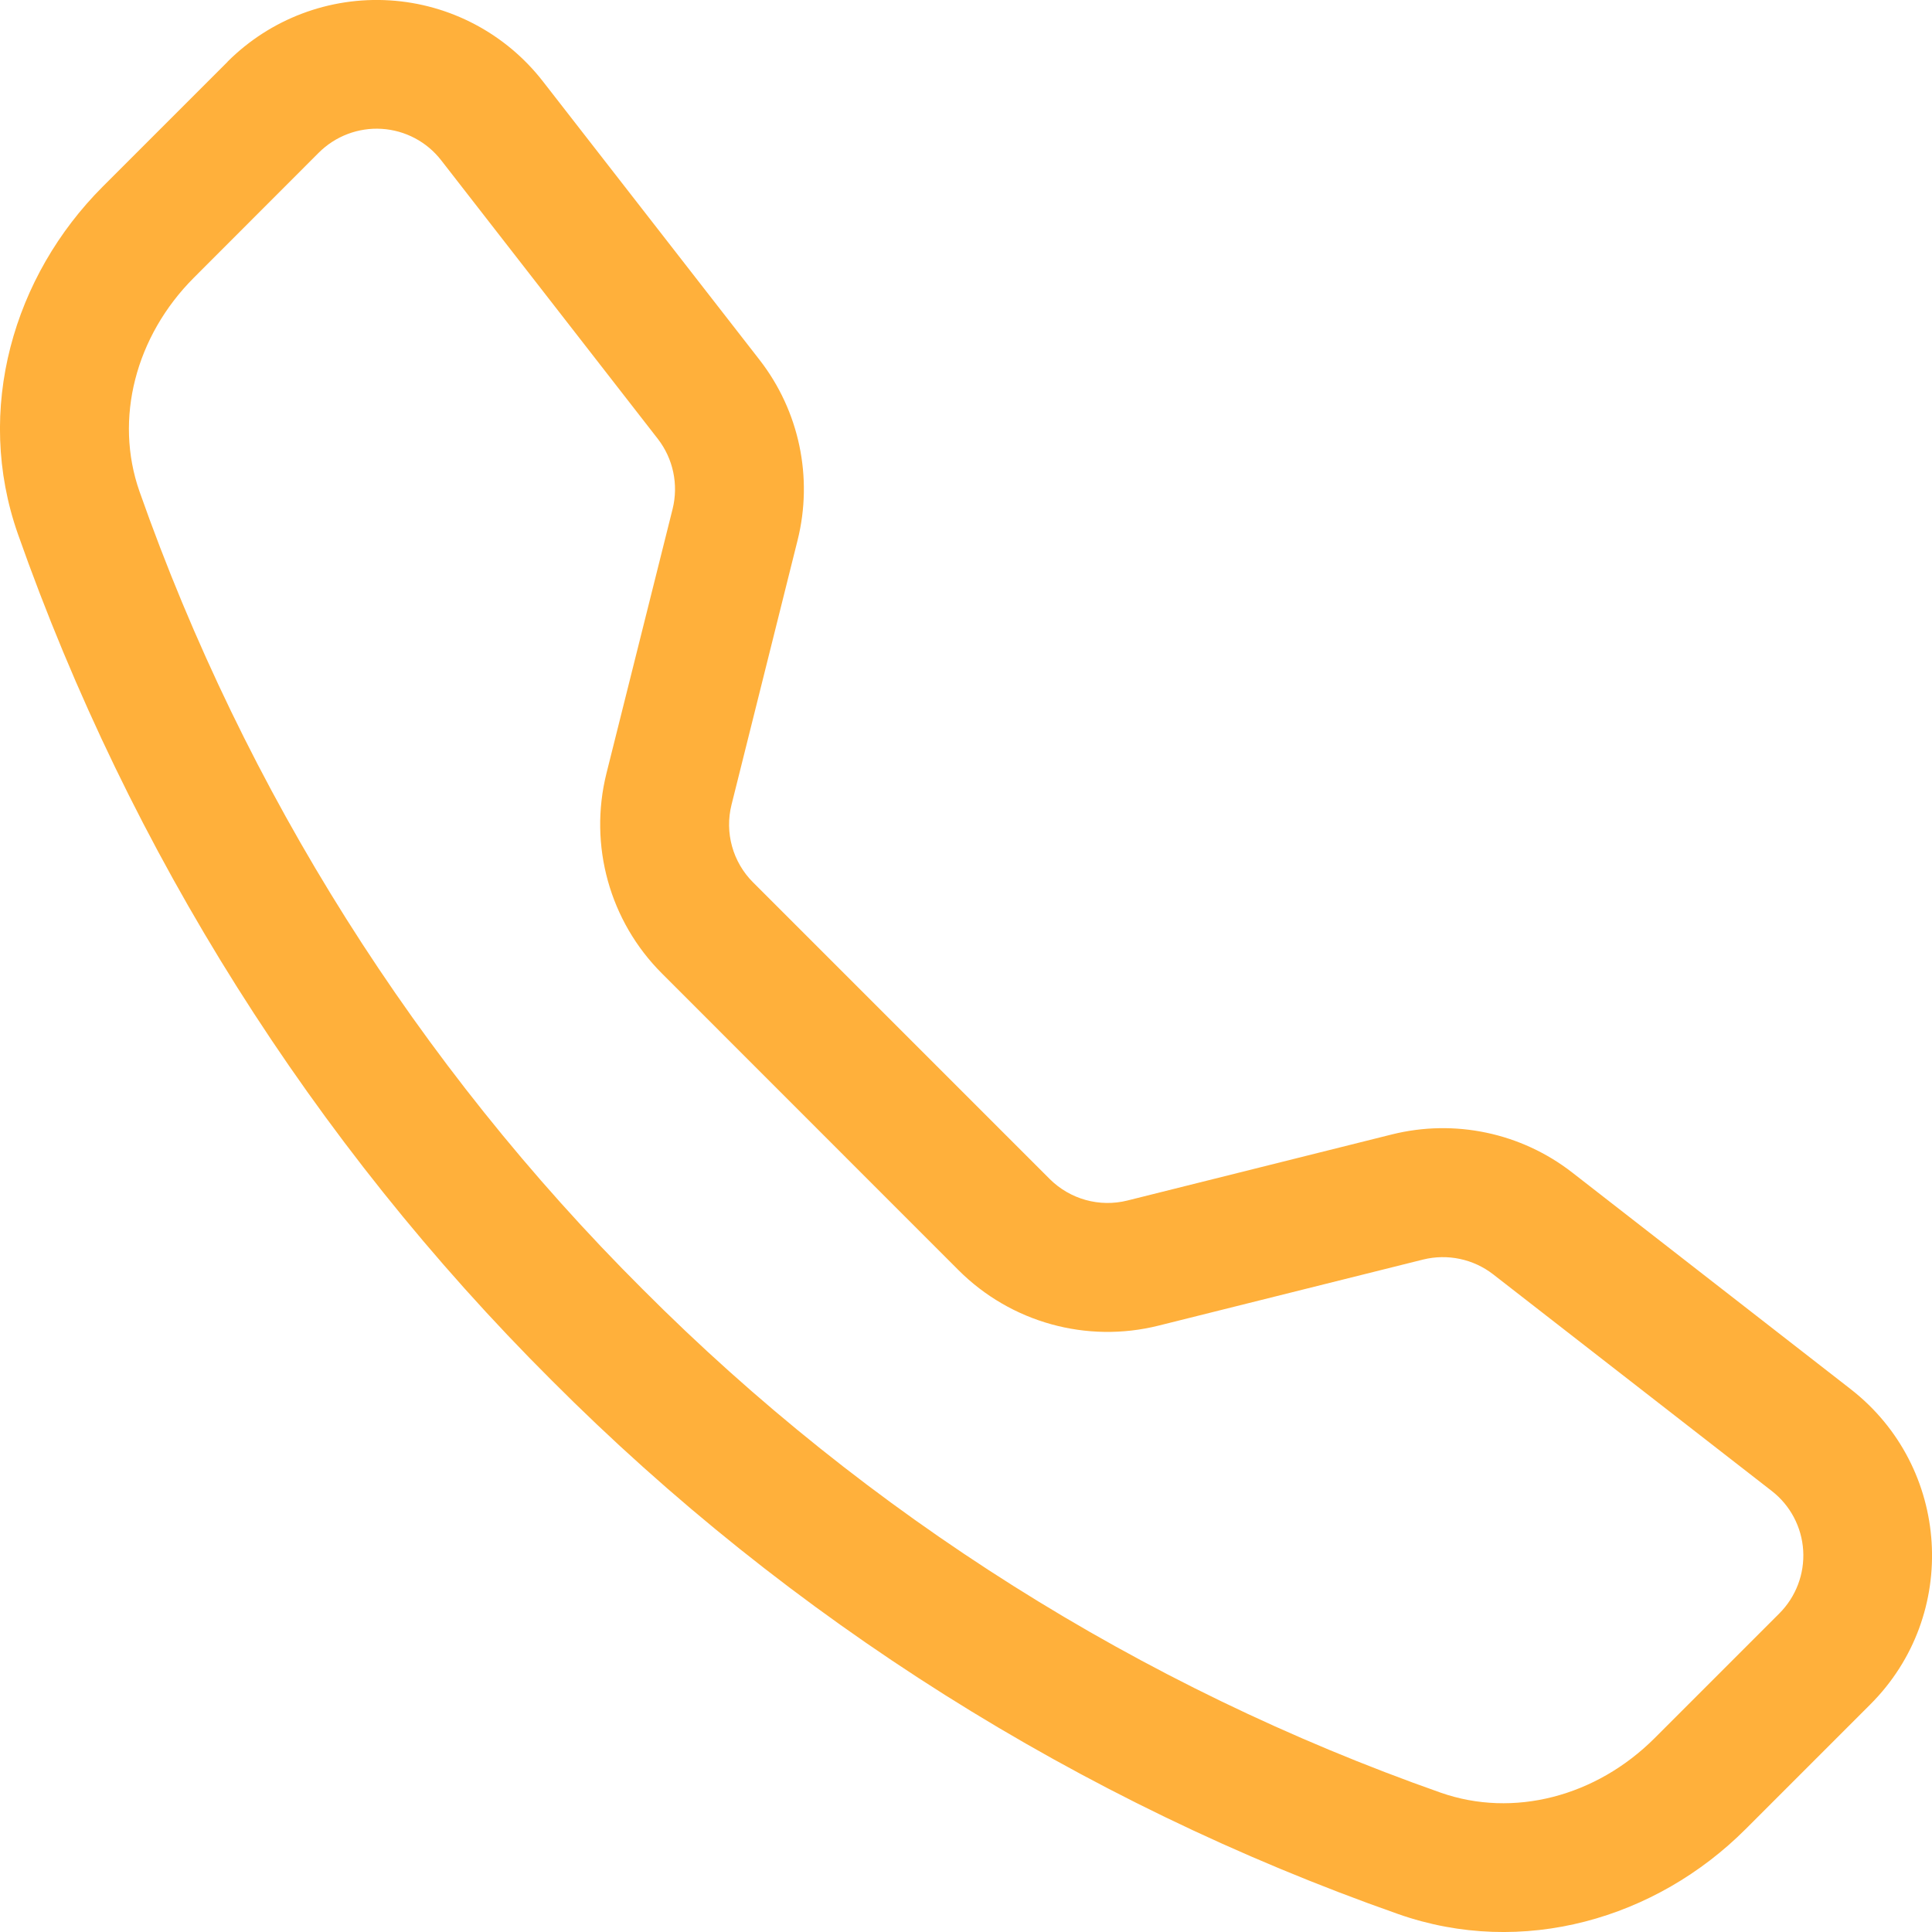
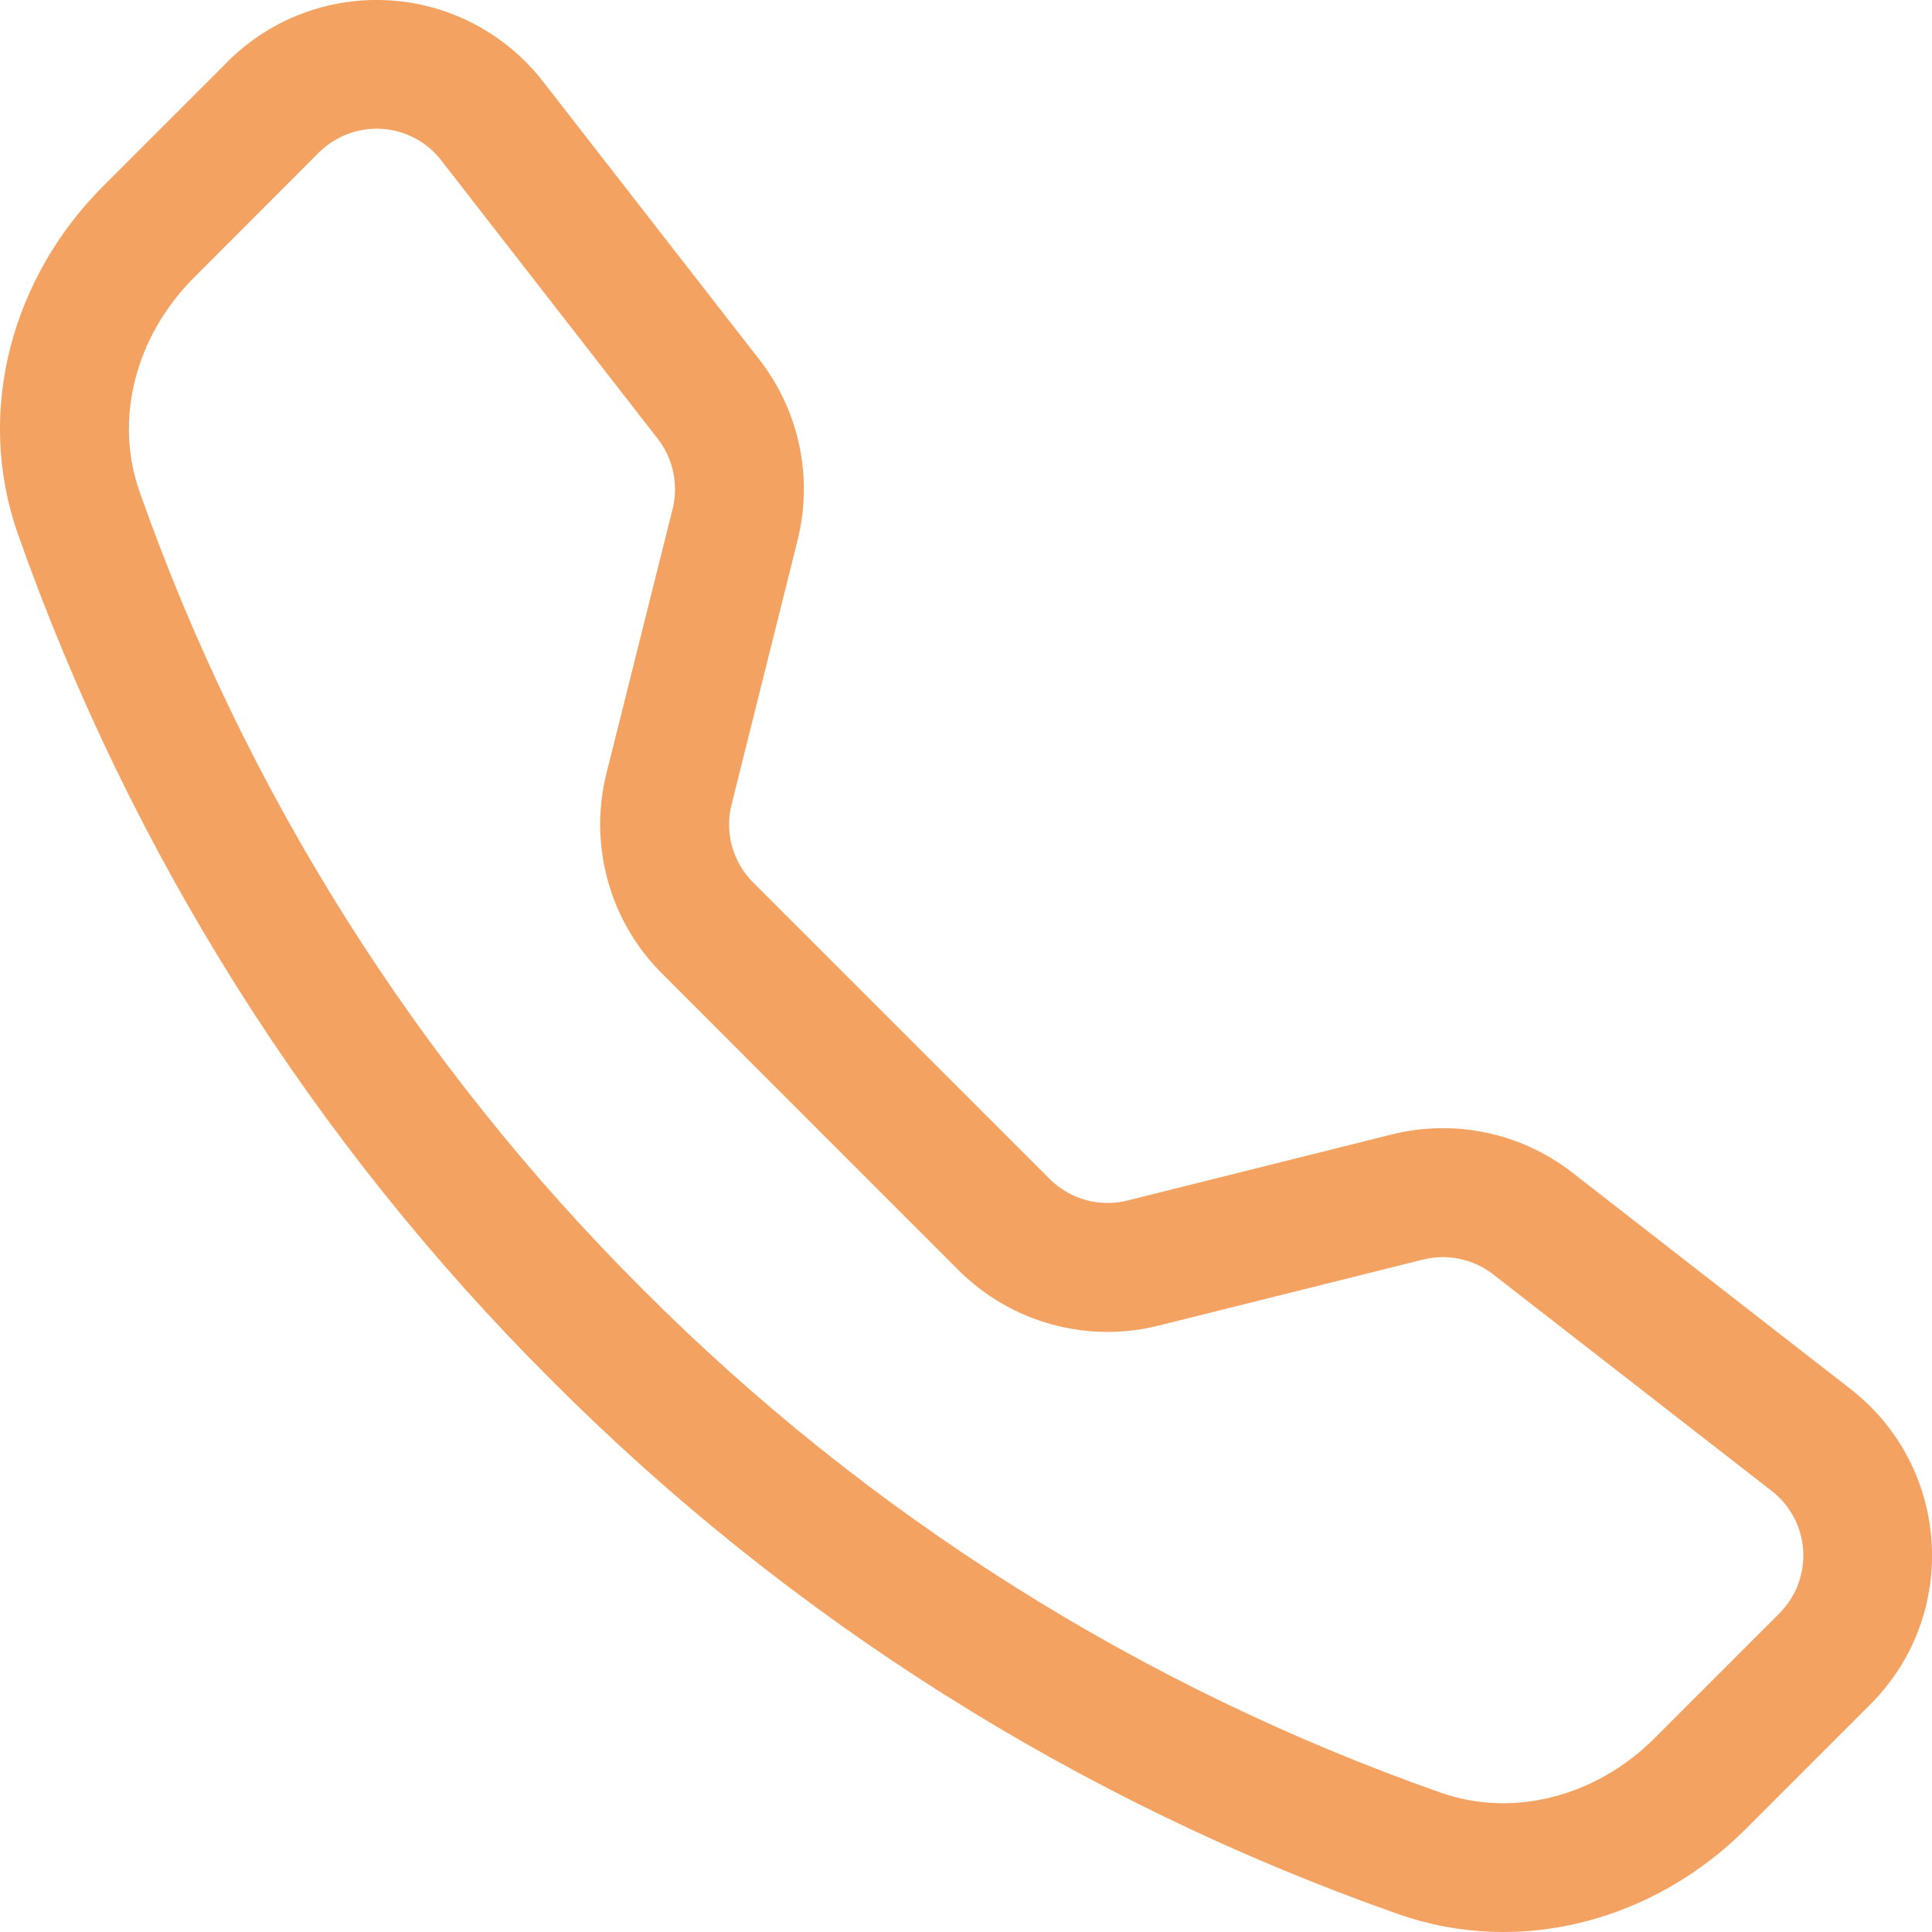
<svg xmlns="http://www.w3.org/2000/svg" version="1.1" width="16" height="16" viewBox="0,0,256,256">
-   <g fill="#ffb03b" fill-rule="nonzero" stroke="none" stroke-width="1" stroke-linecap="butt" stroke-linejoin="miter" stroke-miterlimit="10" stroke-dasharray="" stroke-dashoffset="0" font-family="none" font-weight="none" font-size="none" text-anchor="none" style="mix-blend-mode: normal">
-     <g transform="translate(0.00353,0.00162) scale(16,16)">
-       <path d="M3.654,1.328c-0.119,-0.154 -0.299,-0.249 -0.493,-0.261c-0.194,-0.012 -0.384,0.06 -0.522,0.198l-1.034,1.035c-0.483,0.484 -0.661,1.169 -0.45,1.77c0.876,2.488 2.3,4.746 4.168,6.608c1.862,1.868 4.12,3.292 6.608,4.168c0.601,0.211 1.286,0.033 1.77,-0.45l1.034,-1.034c0.138,-0.138 0.21,-0.328 0.198,-0.522c-0.012,-0.194 -0.107,-0.374 -0.261,-0.493l-2.307,-1.794c-0.164,-0.127 -0.378,-0.172 -0.58,-0.122l-2.19,0.547c-0.595,0.149 -1.224,-0.026 -1.657,-0.459l-2.456,-2.457c-0.434,-0.433 -0.608,-1.062 -0.46,-1.657l0.548,-2.19c0.05,-0.202 0.005,-0.416 -0.122,-0.58zM1.884,0.511c0.354,-0.354 0.843,-0.539 1.343,-0.508c0.5,0.031 0.962,0.276 1.269,0.671l1.794,2.306c0.329,0.423 0.445,0.974 0.315,1.494l-0.547,2.19c-0.058,0.231 0.01,0.475 0.178,0.643l2.457,2.457c0.169,0.168 0.413,0.236 0.644,0.178l2.189,-0.547c0.52,-0.13 1.071,-0.014 1.494,0.315l2.306,1.794c0.829,0.645 0.905,1.87 0.163,2.611l-1.034,1.034c-0.74,0.74 -1.846,1.065 -2.877,0.702c-2.639,-0.928 -5.035,-2.439 -7.01,-4.42c-1.981,-1.975 -3.491,-4.371 -4.42,-7.009c-0.362,-1.03 -0.037,-2.137 0.703,-2.877l1.034,-1.034z" />
+   <g fill="#f4a261" fill-rule="nonzero" stroke="none" stroke-width="1" stroke-linecap="butt" stroke-linejoin="miter" stroke-miterlimit="10" stroke-dasharray="" stroke-dashoffset="0" font-family="none" font-weight="none" font-size="none" text-anchor="none" style="mix-blend-mode: normal">
+     <g transform="translate(0,0.00002)">
+       <g>
+         <g transform="translate(0.00353,0.00162) scale(16,16)">
+           <path d="M3.654,1.328c-0.119,-0.154 -0.299,-0.249 -0.493,-0.261c-0.194,-0.012 -0.384,0.06 -0.522,0.198l-1.034,1.035c-0.483,0.484 -0.661,1.169 -0.45,1.77c0.876,2.488 2.3,4.746 4.168,6.608c1.862,1.868 4.12,3.292 6.608,4.168c0.601,0.211 1.286,0.033 1.77,-0.45l1.034,-1.034c0.138,-0.138 0.21,-0.328 0.198,-0.522c-0.012,-0.194 -0.107,-0.374 -0.261,-0.493l-2.307,-1.794c-0.164,-0.127 -0.378,-0.172 -0.58,-0.122l-2.19,0.547c-0.595,0.149 -1.224,-0.026 -1.657,-0.459l-2.456,-2.457c-0.434,-0.433 -0.608,-1.062 -0.46,-1.657l0.548,-2.19c0.05,-0.202 0.005,-0.416 -0.122,-0.58zM1.884,0.511c0.354,-0.354 0.843,-0.539 1.343,-0.508c0.5,0.031 0.962,0.276 1.269,0.671l1.794,2.306c0.329,0.423 0.445,0.974 0.315,1.494l-0.547,2.19c-0.058,0.231 0.01,0.475 0.178,0.643l2.457,2.457c0.169,0.168 0.413,0.236 0.644,0.178l2.189,-0.547c0.52,-0.13 1.071,-0.014 1.494,0.315l2.306,1.794c0.829,0.645 0.905,1.87 0.163,2.611l-1.034,1.034c-0.74,0.74 -1.846,1.065 -2.877,0.702c-2.639,-0.928 -5.035,-2.439 -7.01,-4.42c-1.981,-1.975 -3.491,-4.371 -4.42,-7.009c-0.362,-1.03 -0.037,-2.137 0.703,-2.877l1.034,-1.034z" />
+         </g>
+       </g>
    </g>
  </g>
</svg>
